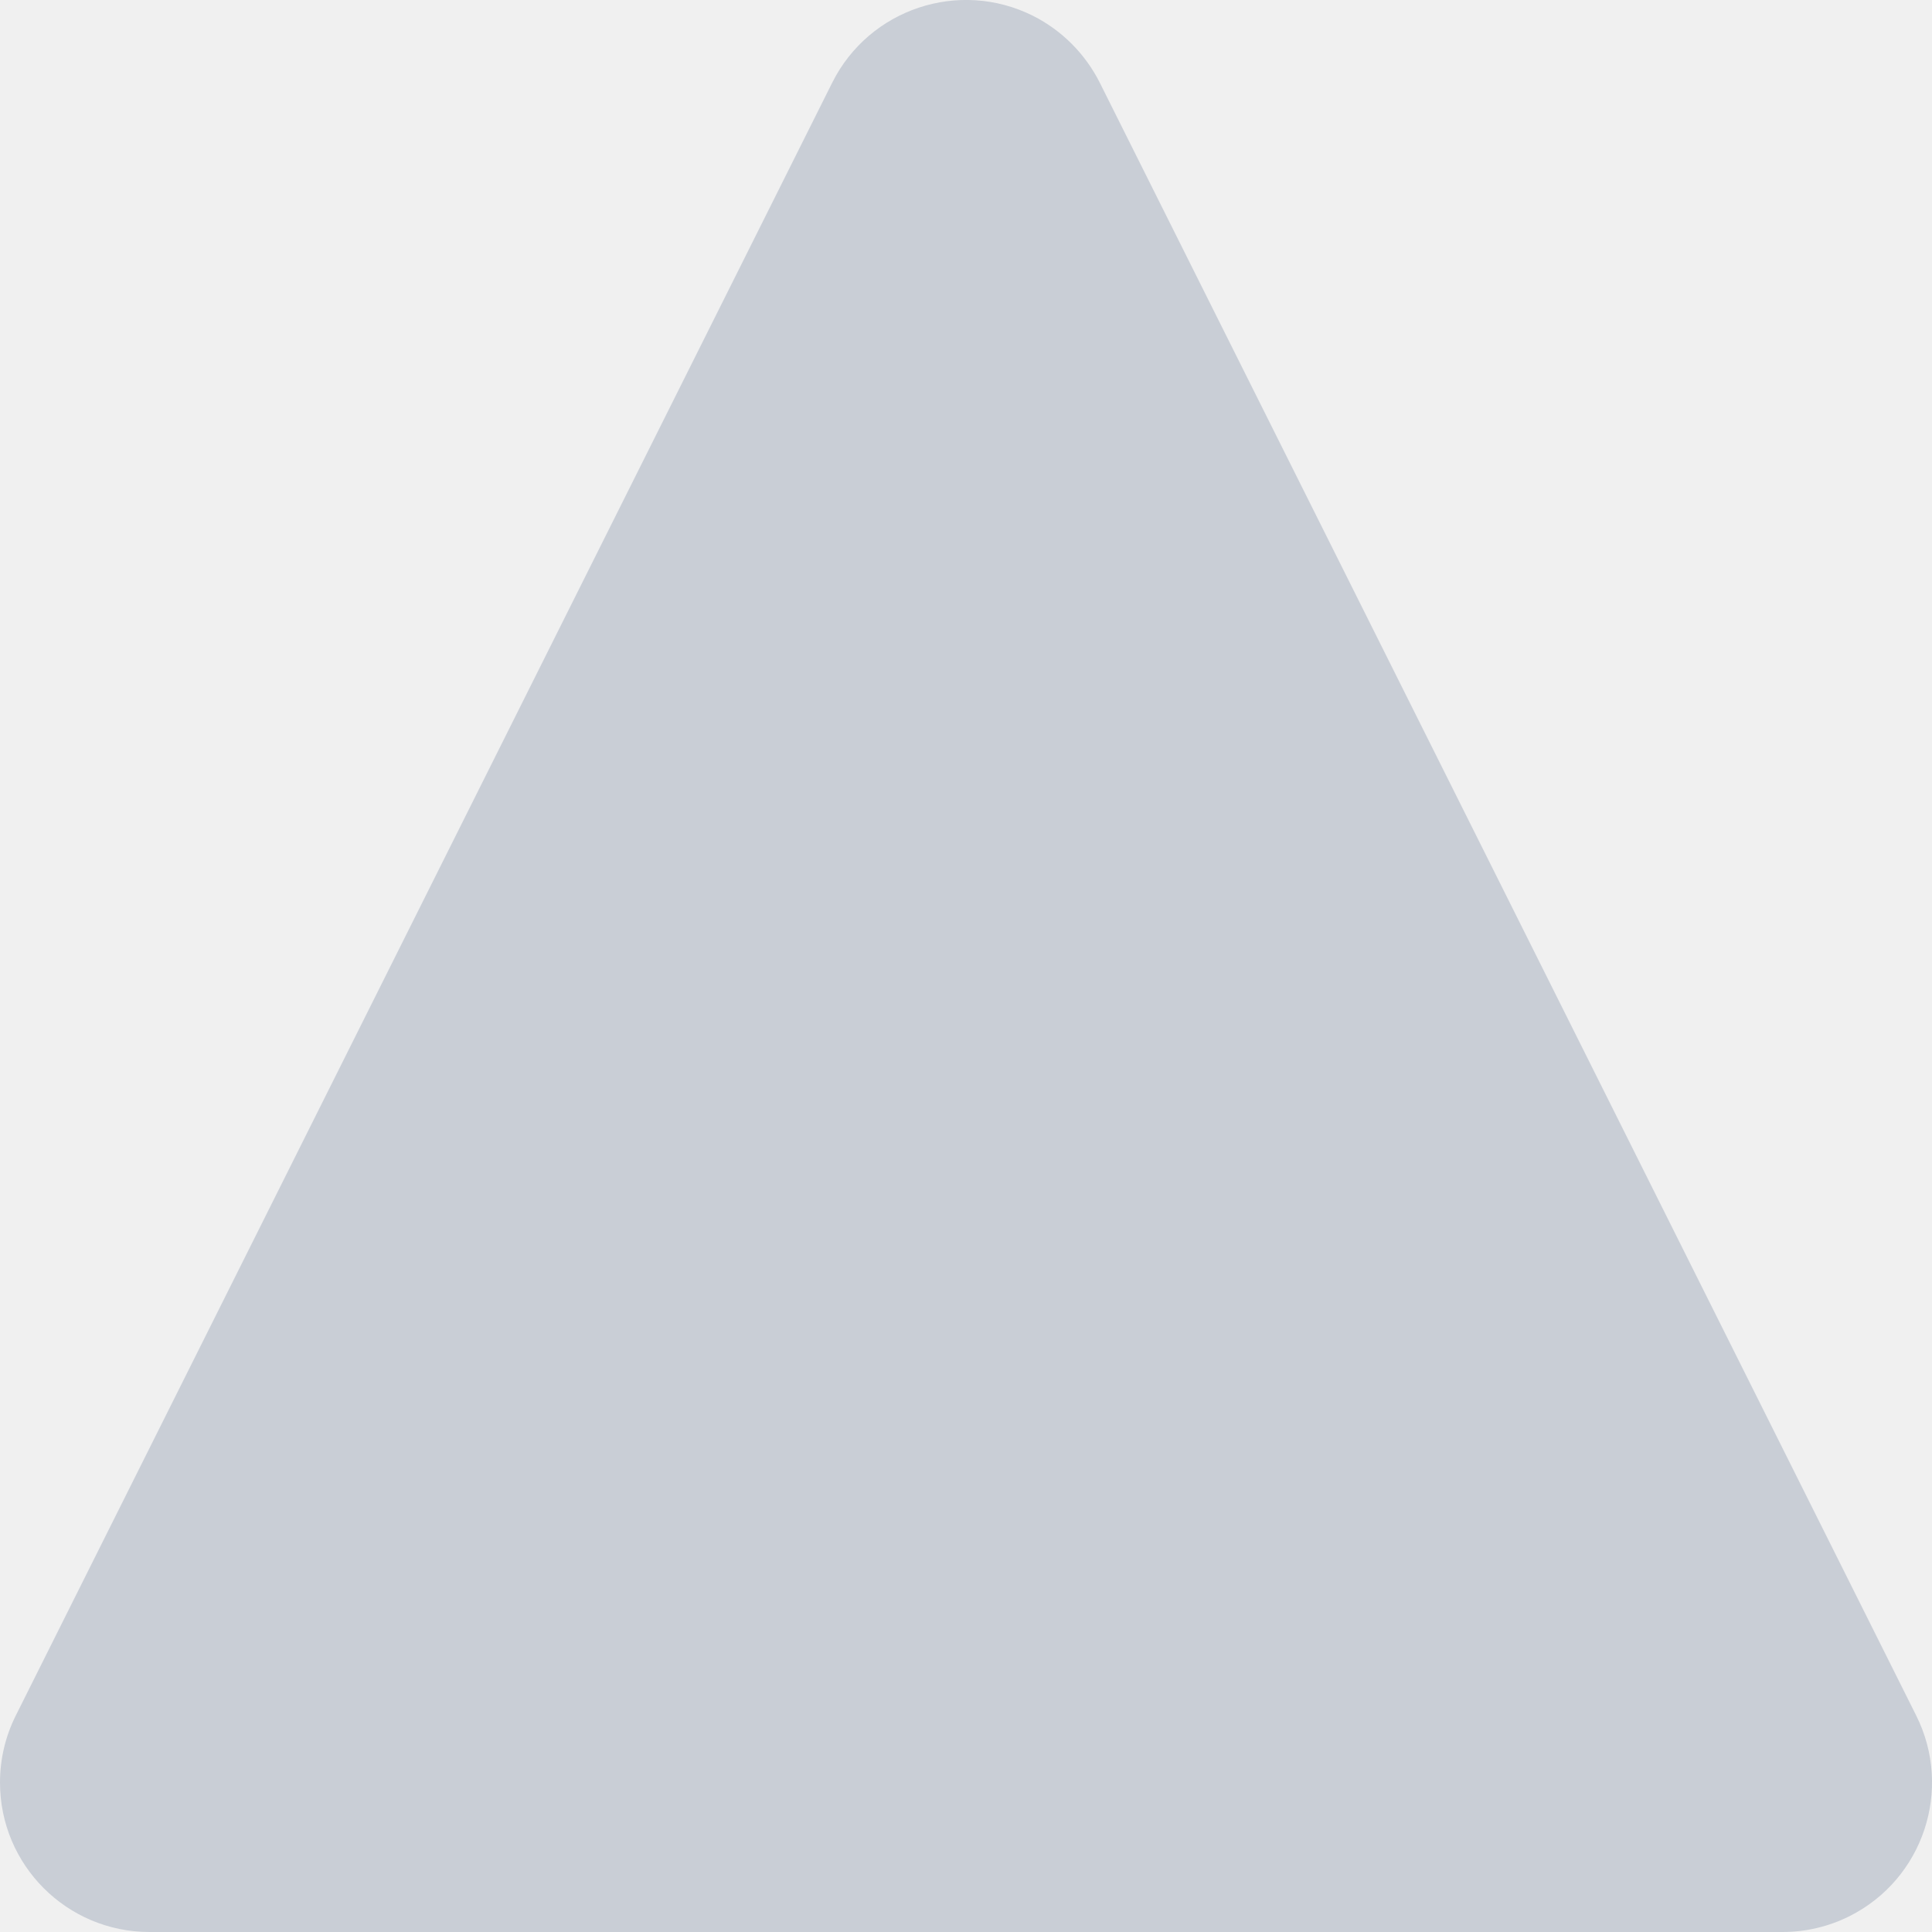
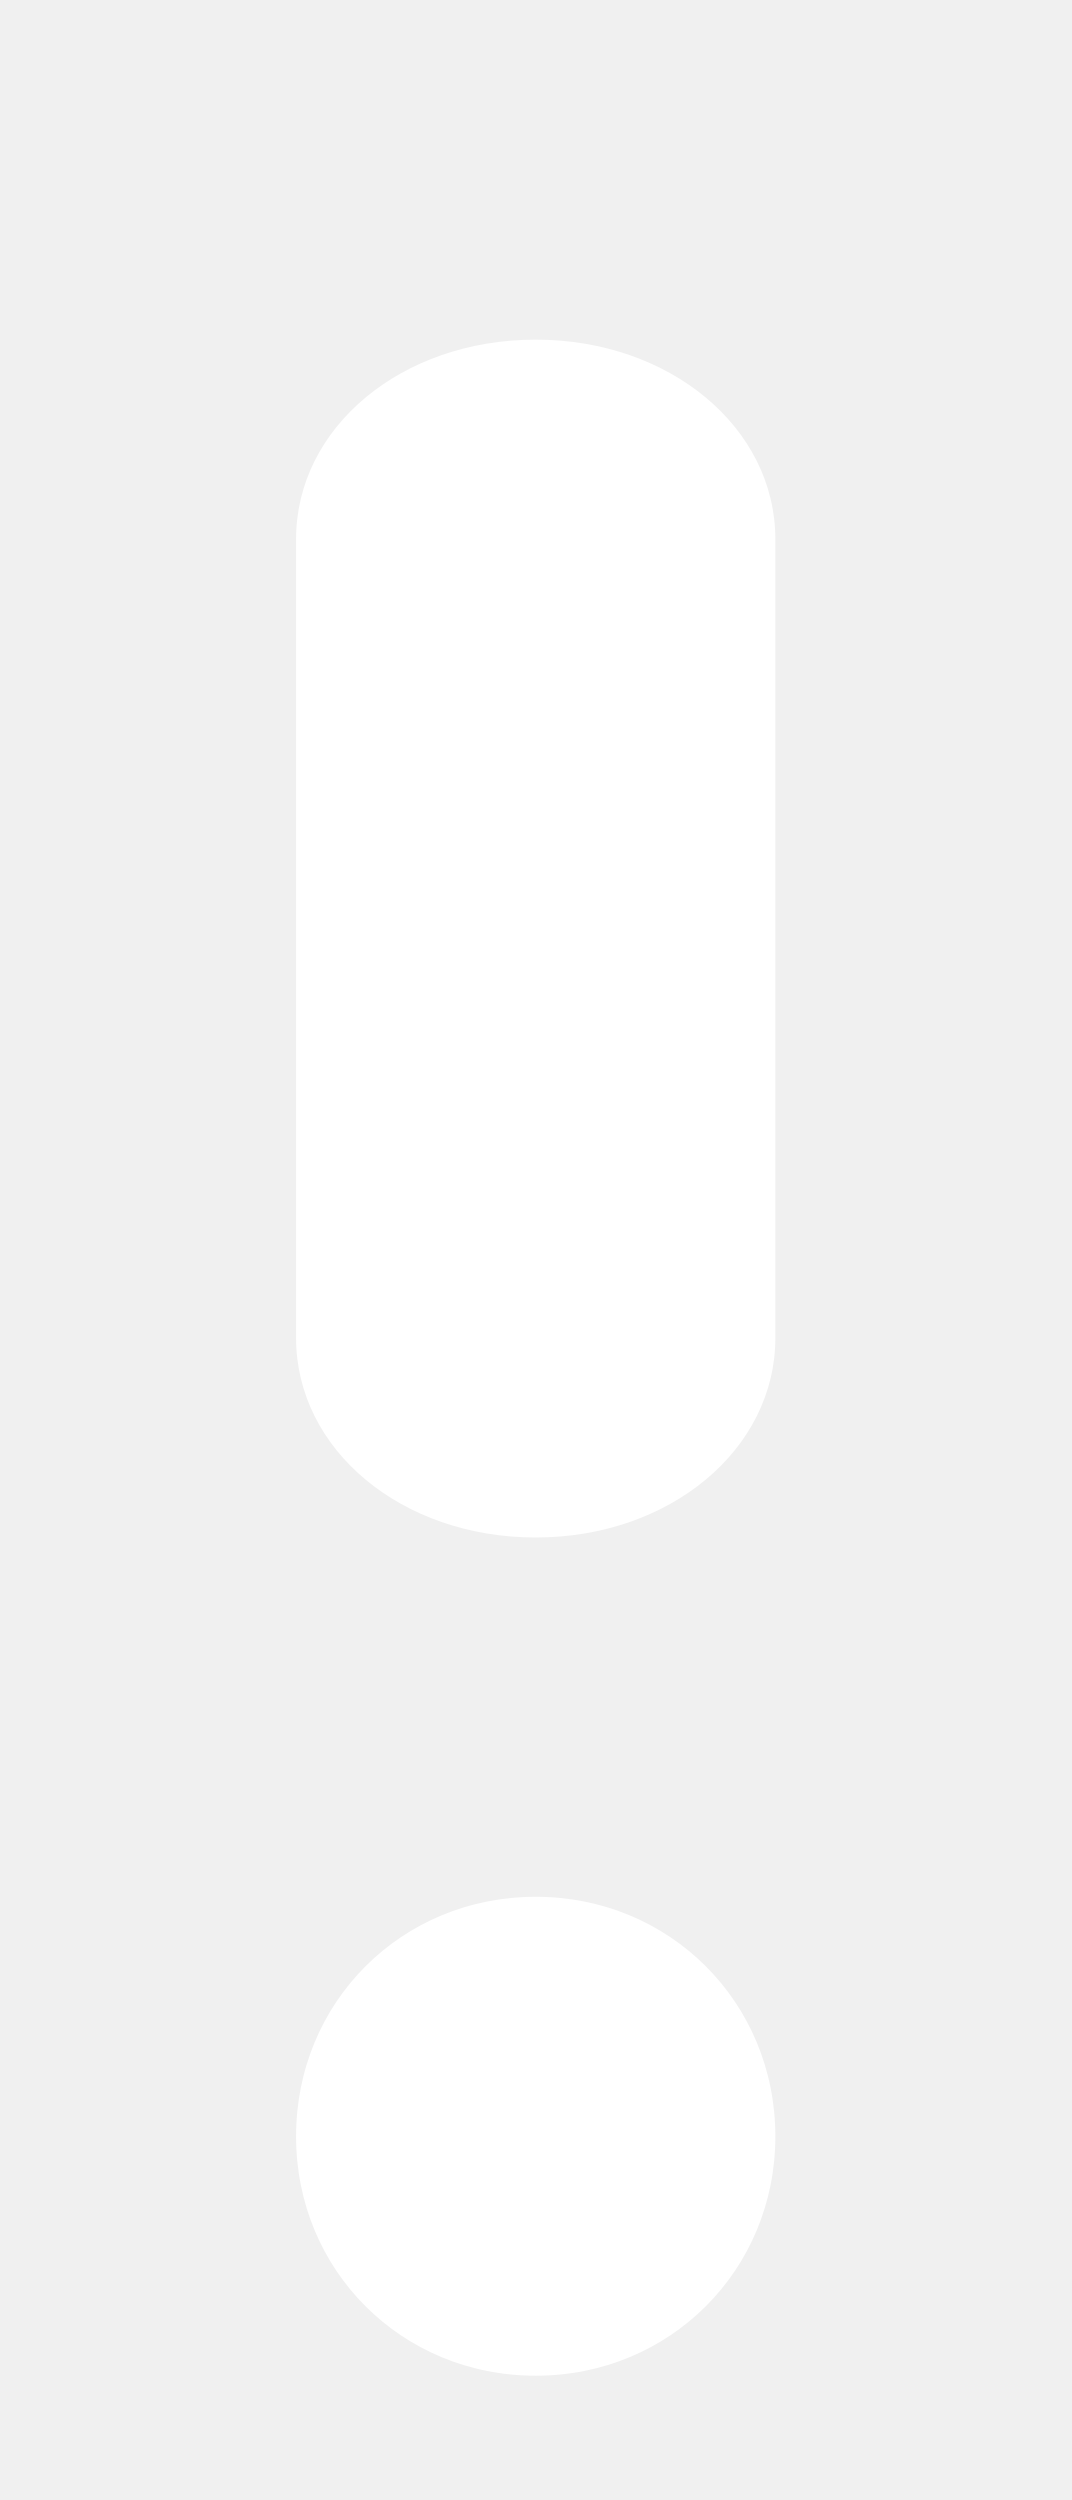
- <svg xmlns="http://www.w3.org/2000/svg" version="1.1" width="13px" height="13px">
-   <g transform="matrix(1 0 0 1 -220 -2114 )">
-     <path d="M 6.95 0.106  C 6.453 -0.142  5.849 0.059  5.6 0.556  C 5.6 0.556  0.106 11.544  0.106 11.544  C 0.036 11.684  0 11.838  0 11.994  C 0 12.55  0.45 13  1.006 13  C 1.006 13  11.994 13  11.994 13  C 12.15 13  12.304 12.964  12.444 12.894  C 12.941 12.645  13.142 12.041  12.894 11.544  C 12.894 11.544  7.4 0.556  7.4 0.556  C 7.302 0.362  7.145 0.204  6.95 0.106  Z " fill-rule="nonzero" fill="#c9ced6" stroke="none" transform="matrix(1 0 0 1 220 2114 )" />
+ <svg xmlns="http://www.w3.org/2000/svg" version="1.1" width="3px" height="7px">
+   <g transform="matrix(1 0 0 1 -225 -2118 )">
+     <path d="M 1.5 0.951  C 1.124 0.951  0.829 1.197  0.829 1.51  L 0.829 3.746  C 0.829 4.059  1.124 4.305  1.5 4.305  C 1.875 4.305  2.171 4.059  2.171 3.746  L 2.171 1.51  C 2.171 1.197  1.875 0.951  1.5 0.951  Z M 2.171 5.982  C 2.171 5.606  1.875 5.311  1.5 5.311  C 1.124 5.311  0.829 5.606  0.829 5.982  C 0.829 6.357  1.124 6.652  1.5 6.652  C 1.875 6.652  2.171 6.357  2.171 5.982  Z " fill-rule="nonzero" fill="#ffffff" stroke="none" transform="matrix(1 0 0 1 225 2118 )" />
  </g>
</svg>
